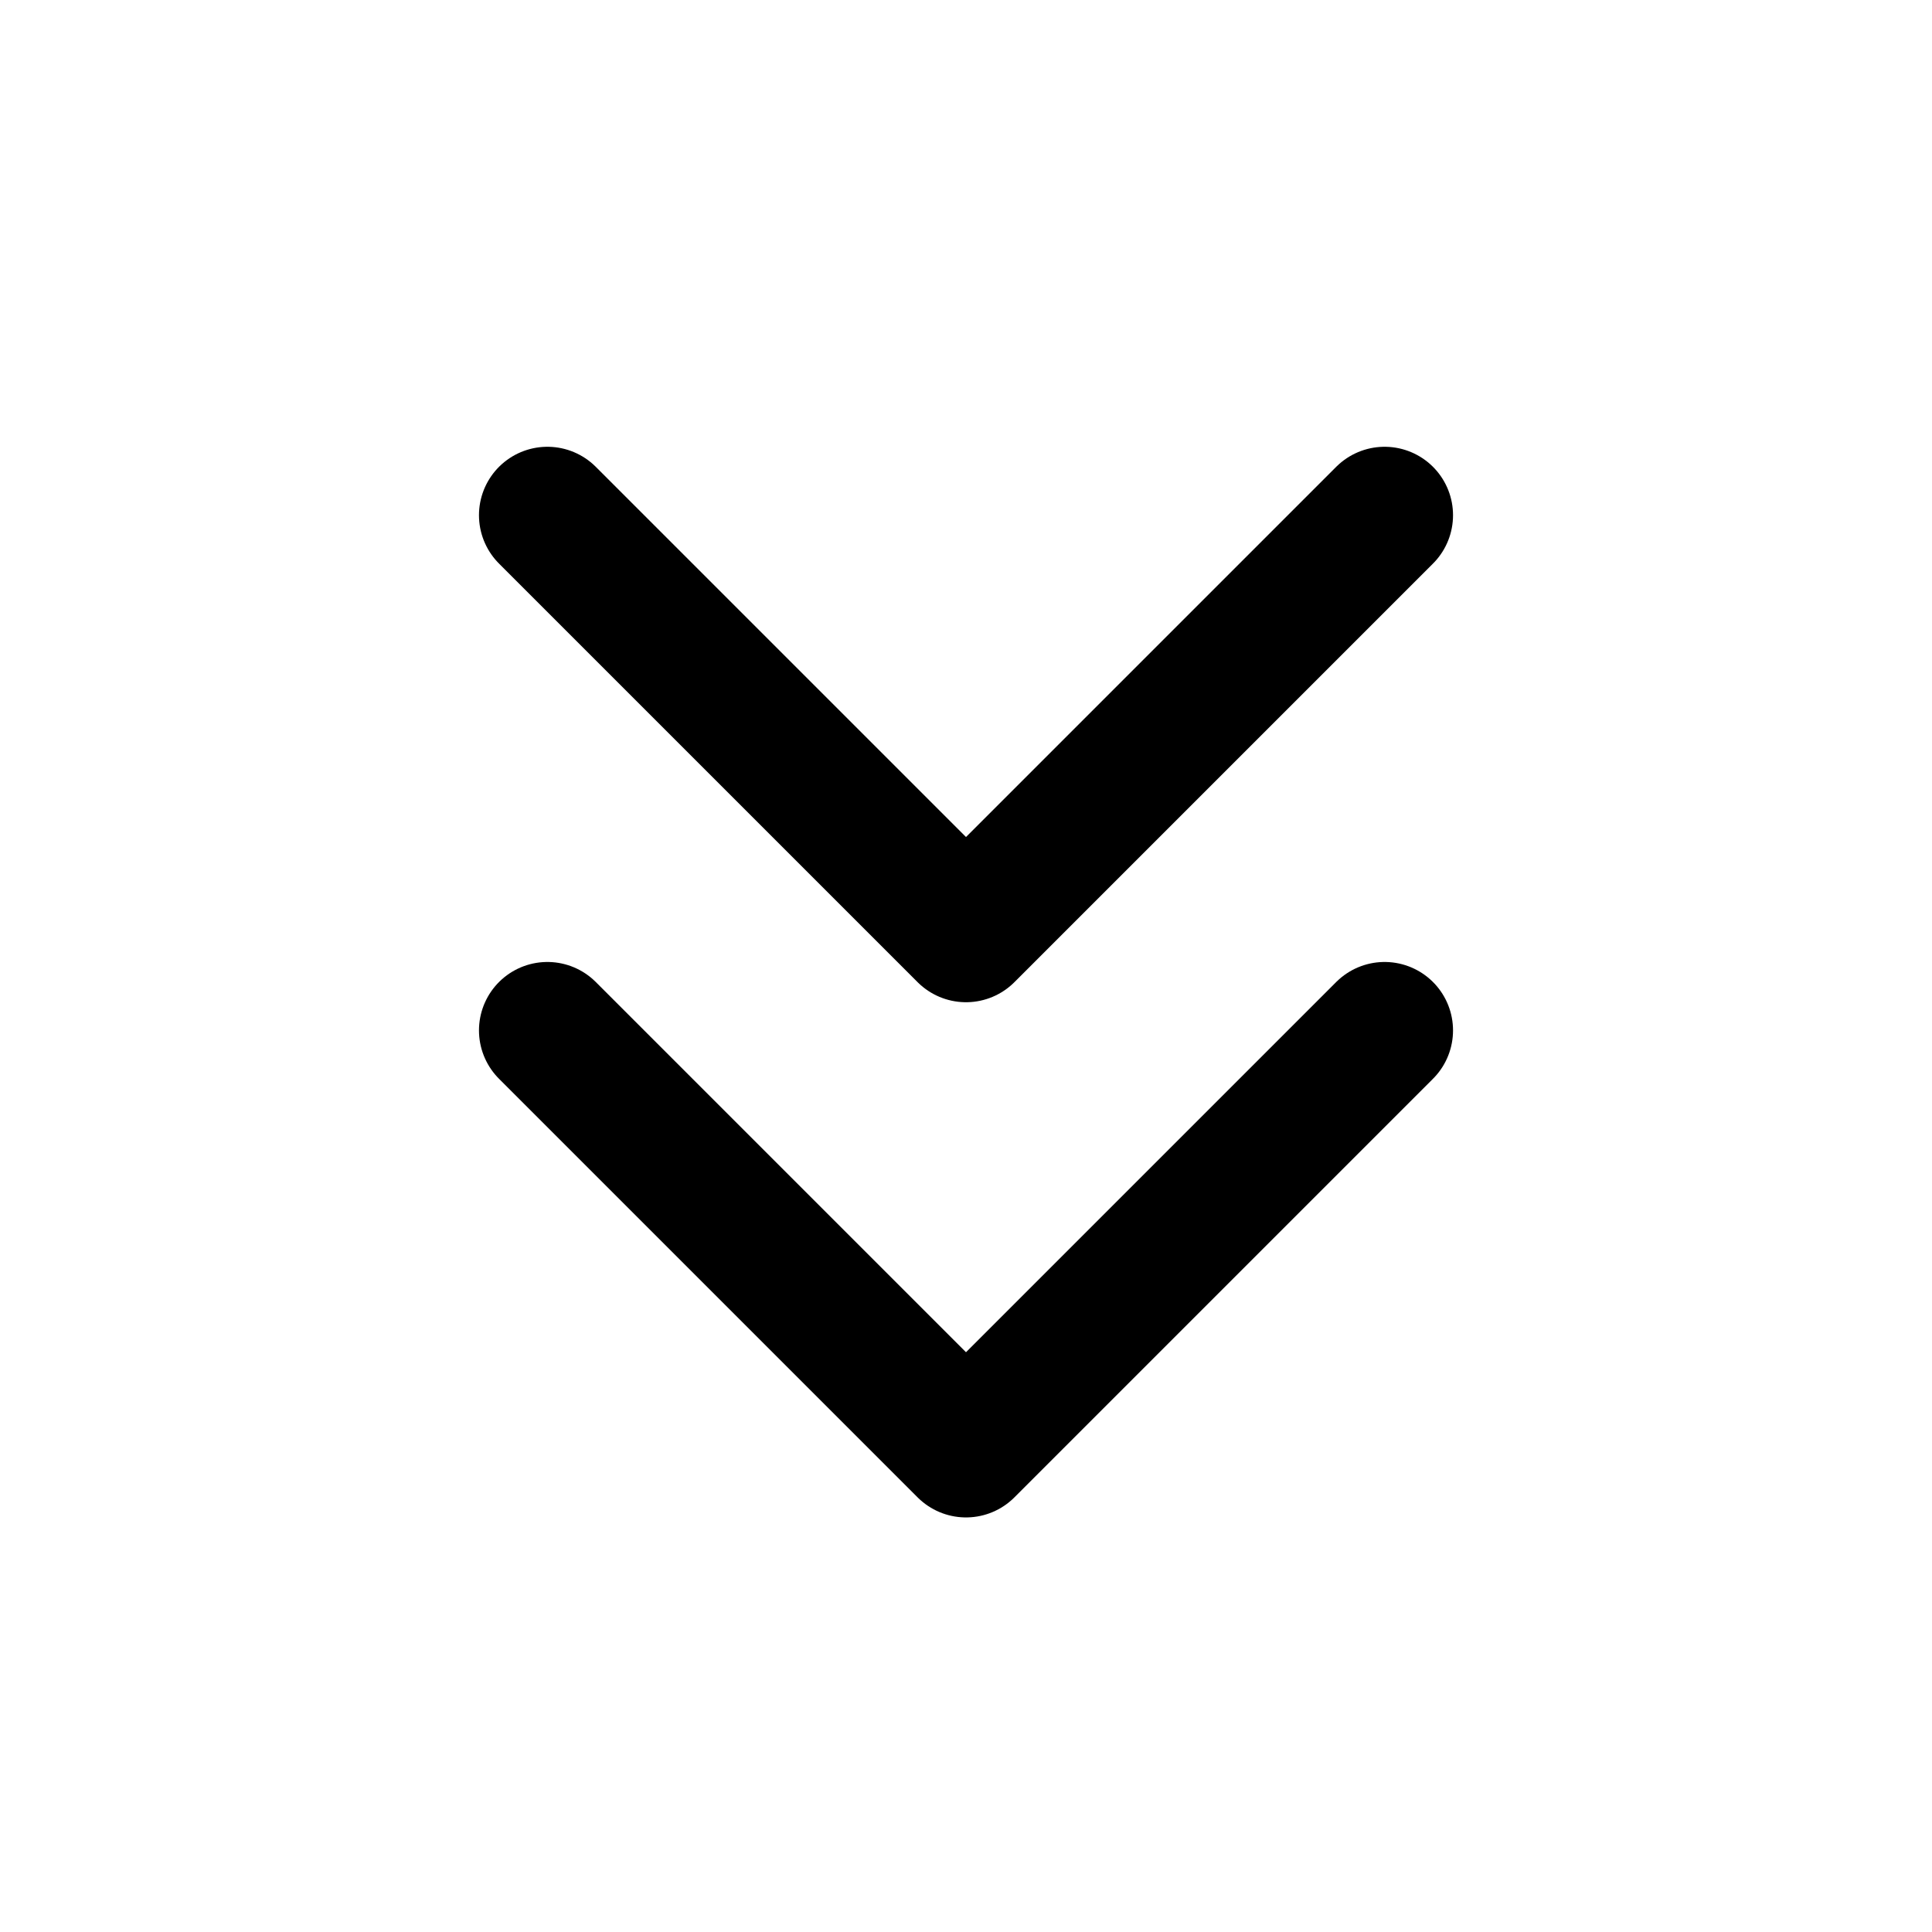
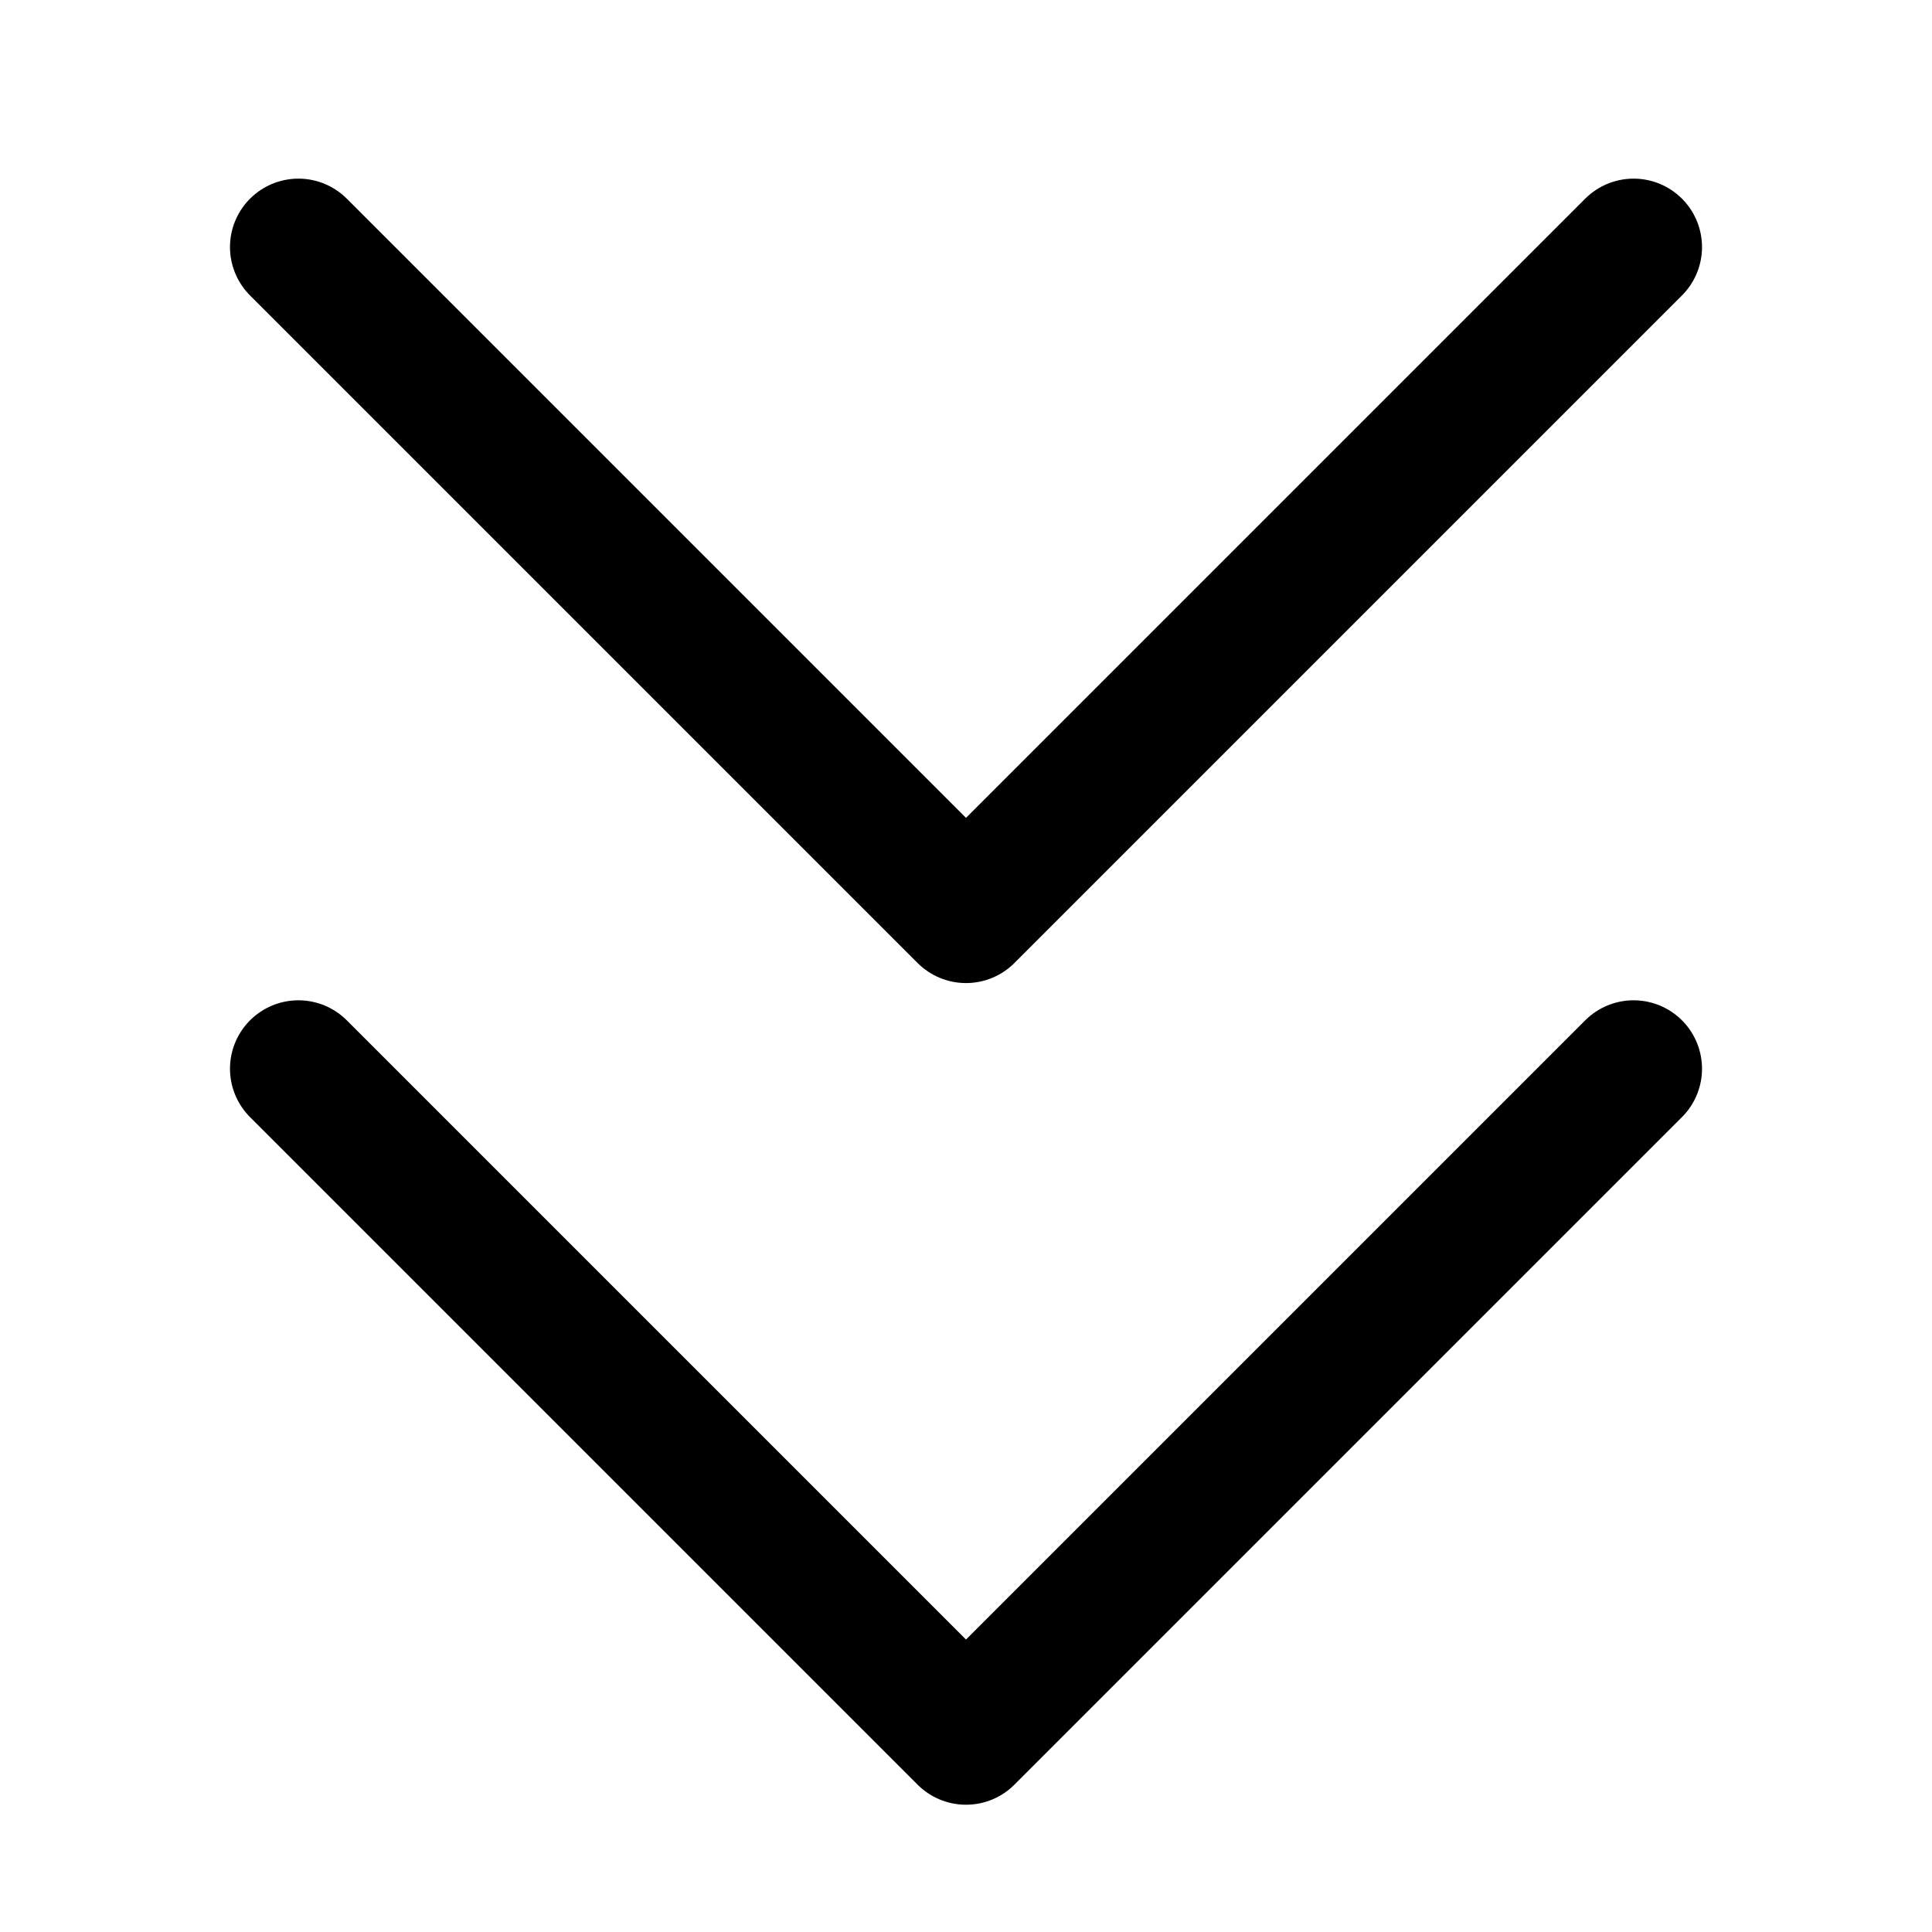
<svg xmlns="http://www.w3.org/2000/svg" width="24" height="24" viewBox="0 0 24 24">
  <g fill="none" stroke="#000000" stroke-width="1.7" stroke-linecap="round" stroke-linejoin="round">
-     <path d="M6.8 6.4L12 11.6 17.2 6.4" />
-     <path d="M6.8 12.8L12 18 17.2 12.8" />
+     <path d="M 3.707 3.069 L 12 11.362 20.293 3.069" />
+     <path d="M 3.707 13.276 L 12 21.569 20.293 13.276" />
  </g>
</svg>
